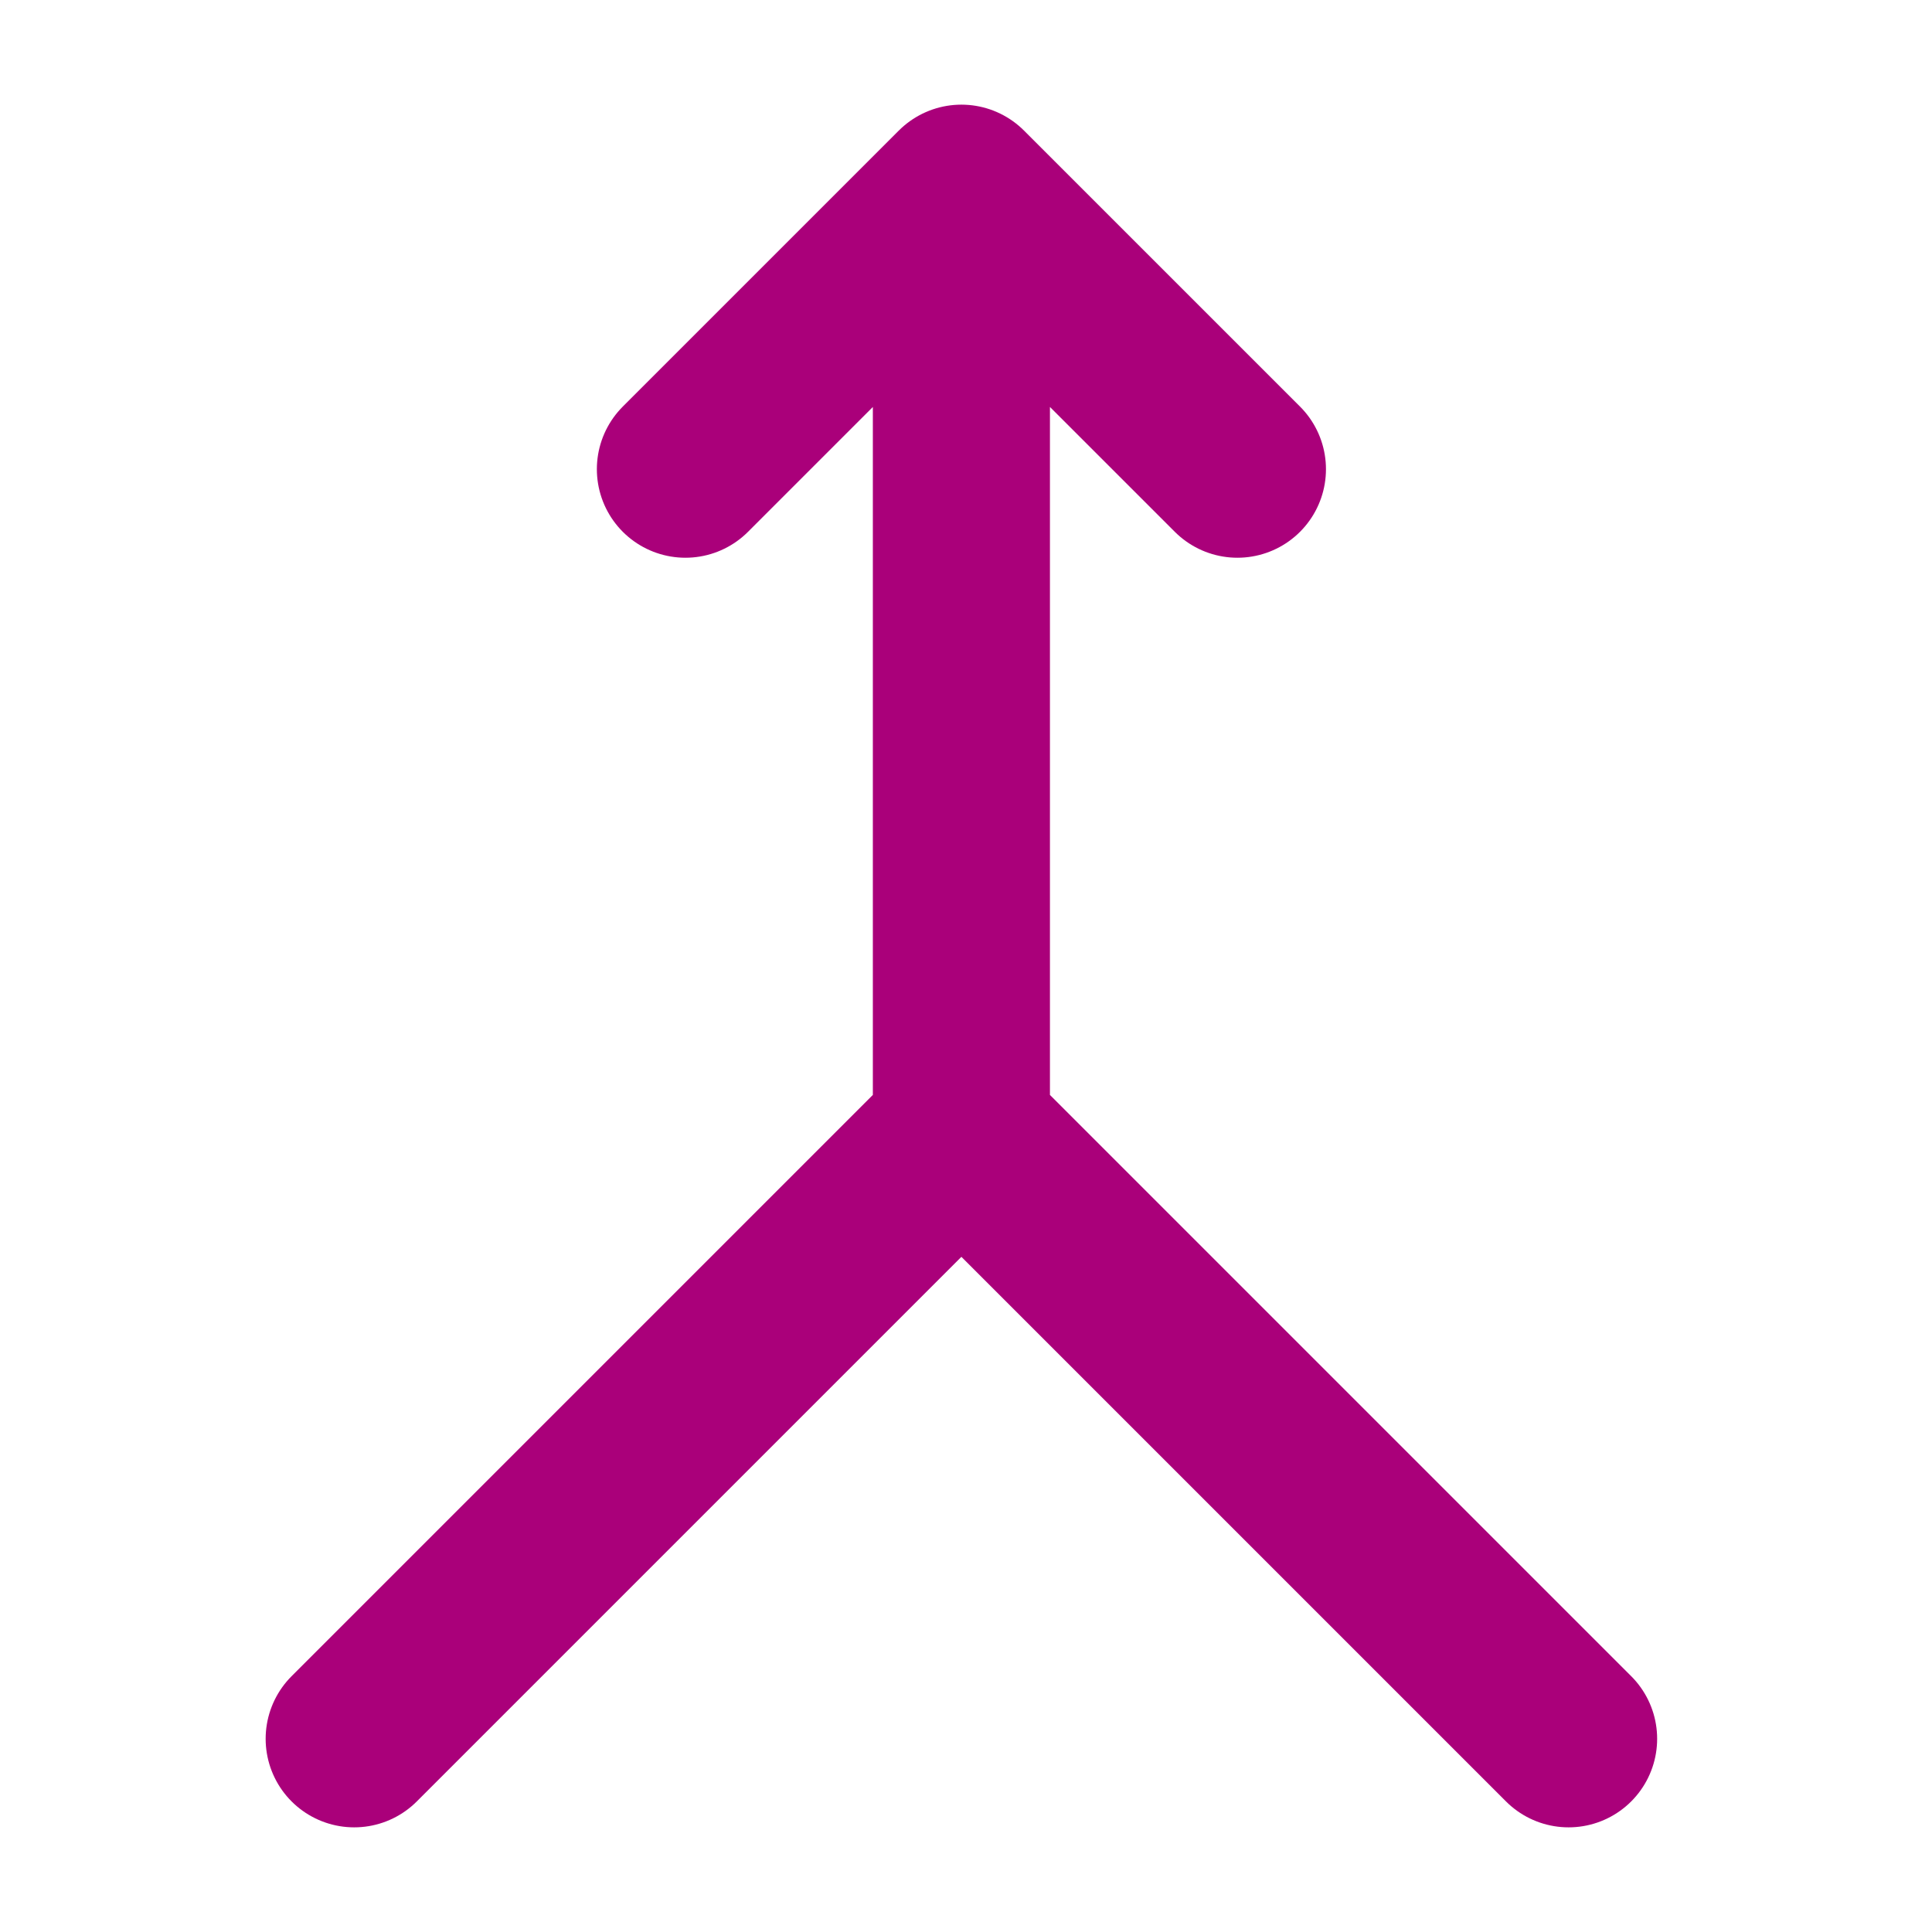
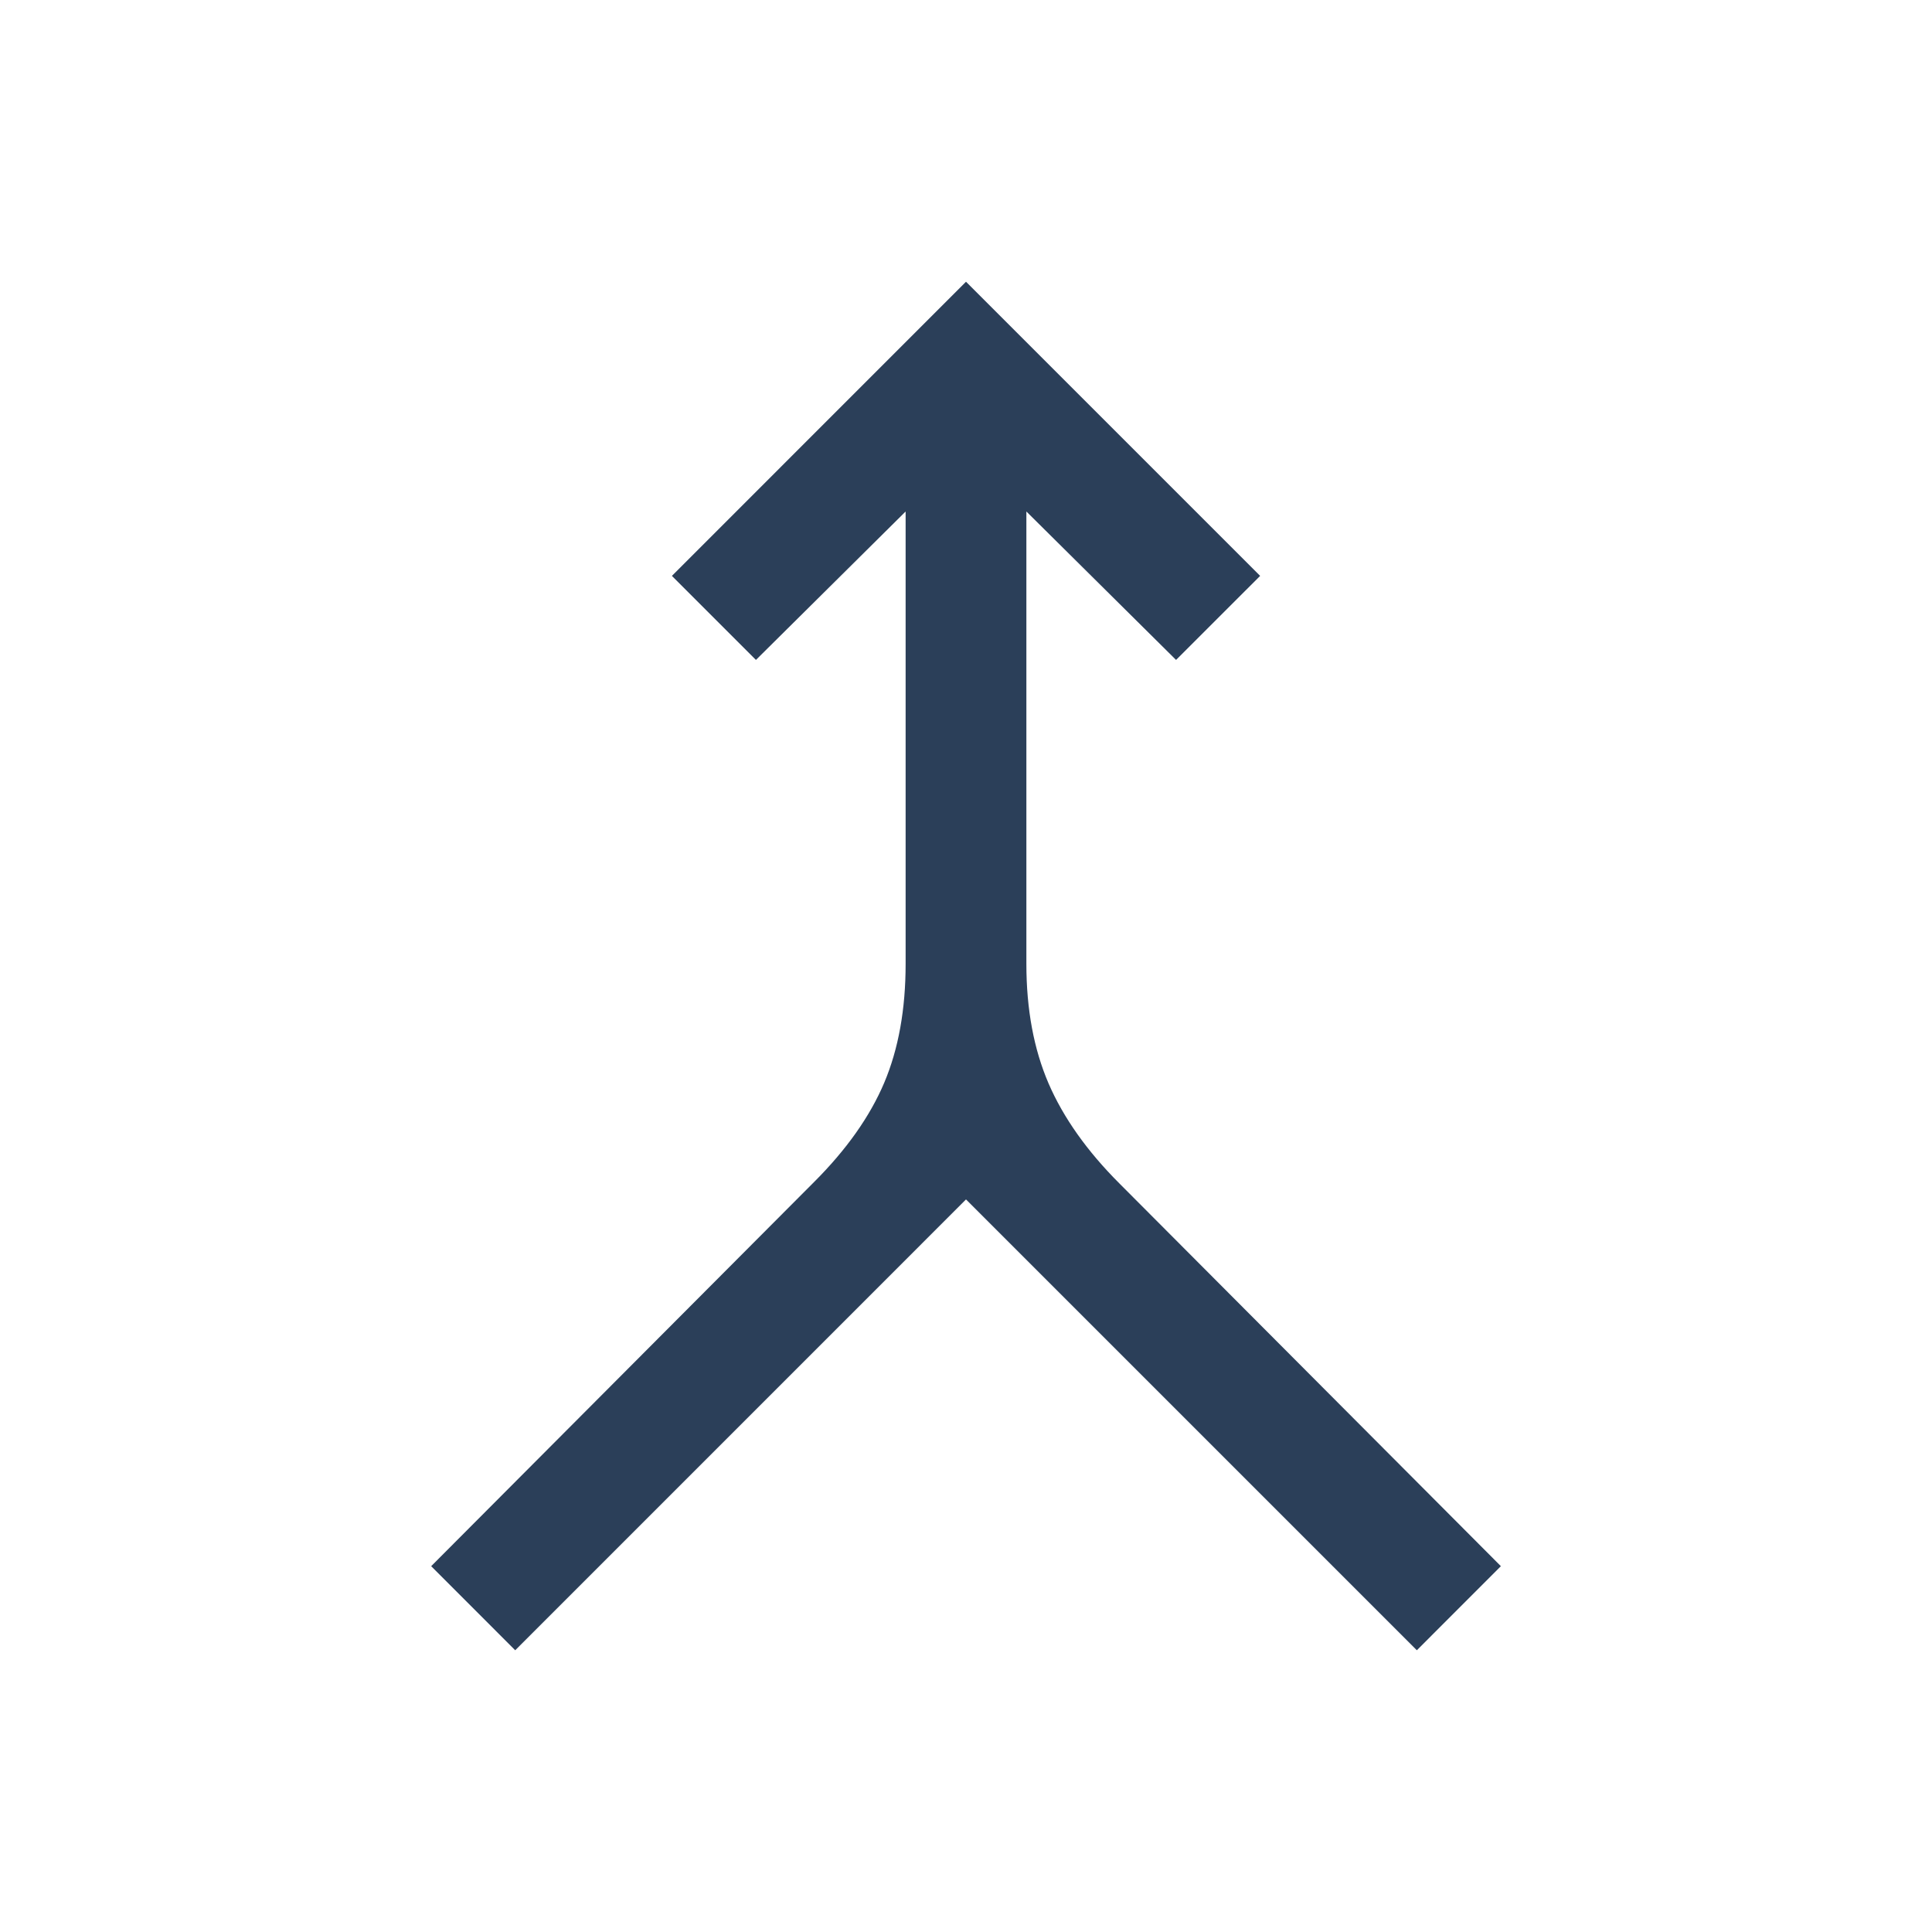
- <svg xmlns="http://www.w3.org/2000/svg" width="60" height="60" viewBox="0 0 60 60" fill="none">
-   <path d="M29.857 6L38.429 14.571M29.857 6L21.286 14.571M29.857 6V35.143M29.857 35.143L11 54M29.857 35.143L48.714 54" stroke="#AA007A" stroke-width="5.5" stroke-linecap="round" />
+ <svg xmlns="http://www.w3.org/2000/svg" width="40" height="40" viewBox="0 0 40 40" fill="none">
+   <path d="M10.667 34.167L8.927 32.426L16.856 24.471C17.527 23.8 18.011 23.115 18.307 22.417C18.602 21.718 18.75 20.898 18.75 19.955V10.59L15.651 13.663L13.911 11.923L20 5.833L26.09 11.923L24.349 13.663L21.25 10.59V19.955C21.25 20.898 21.404 21.723 21.71 22.433C22.017 23.142 22.506 23.832 23.177 24.503L31.074 32.426L29.334 34.167L20 24.833L10.667 34.167Z" fill="#2B3F59" />
</svg>
